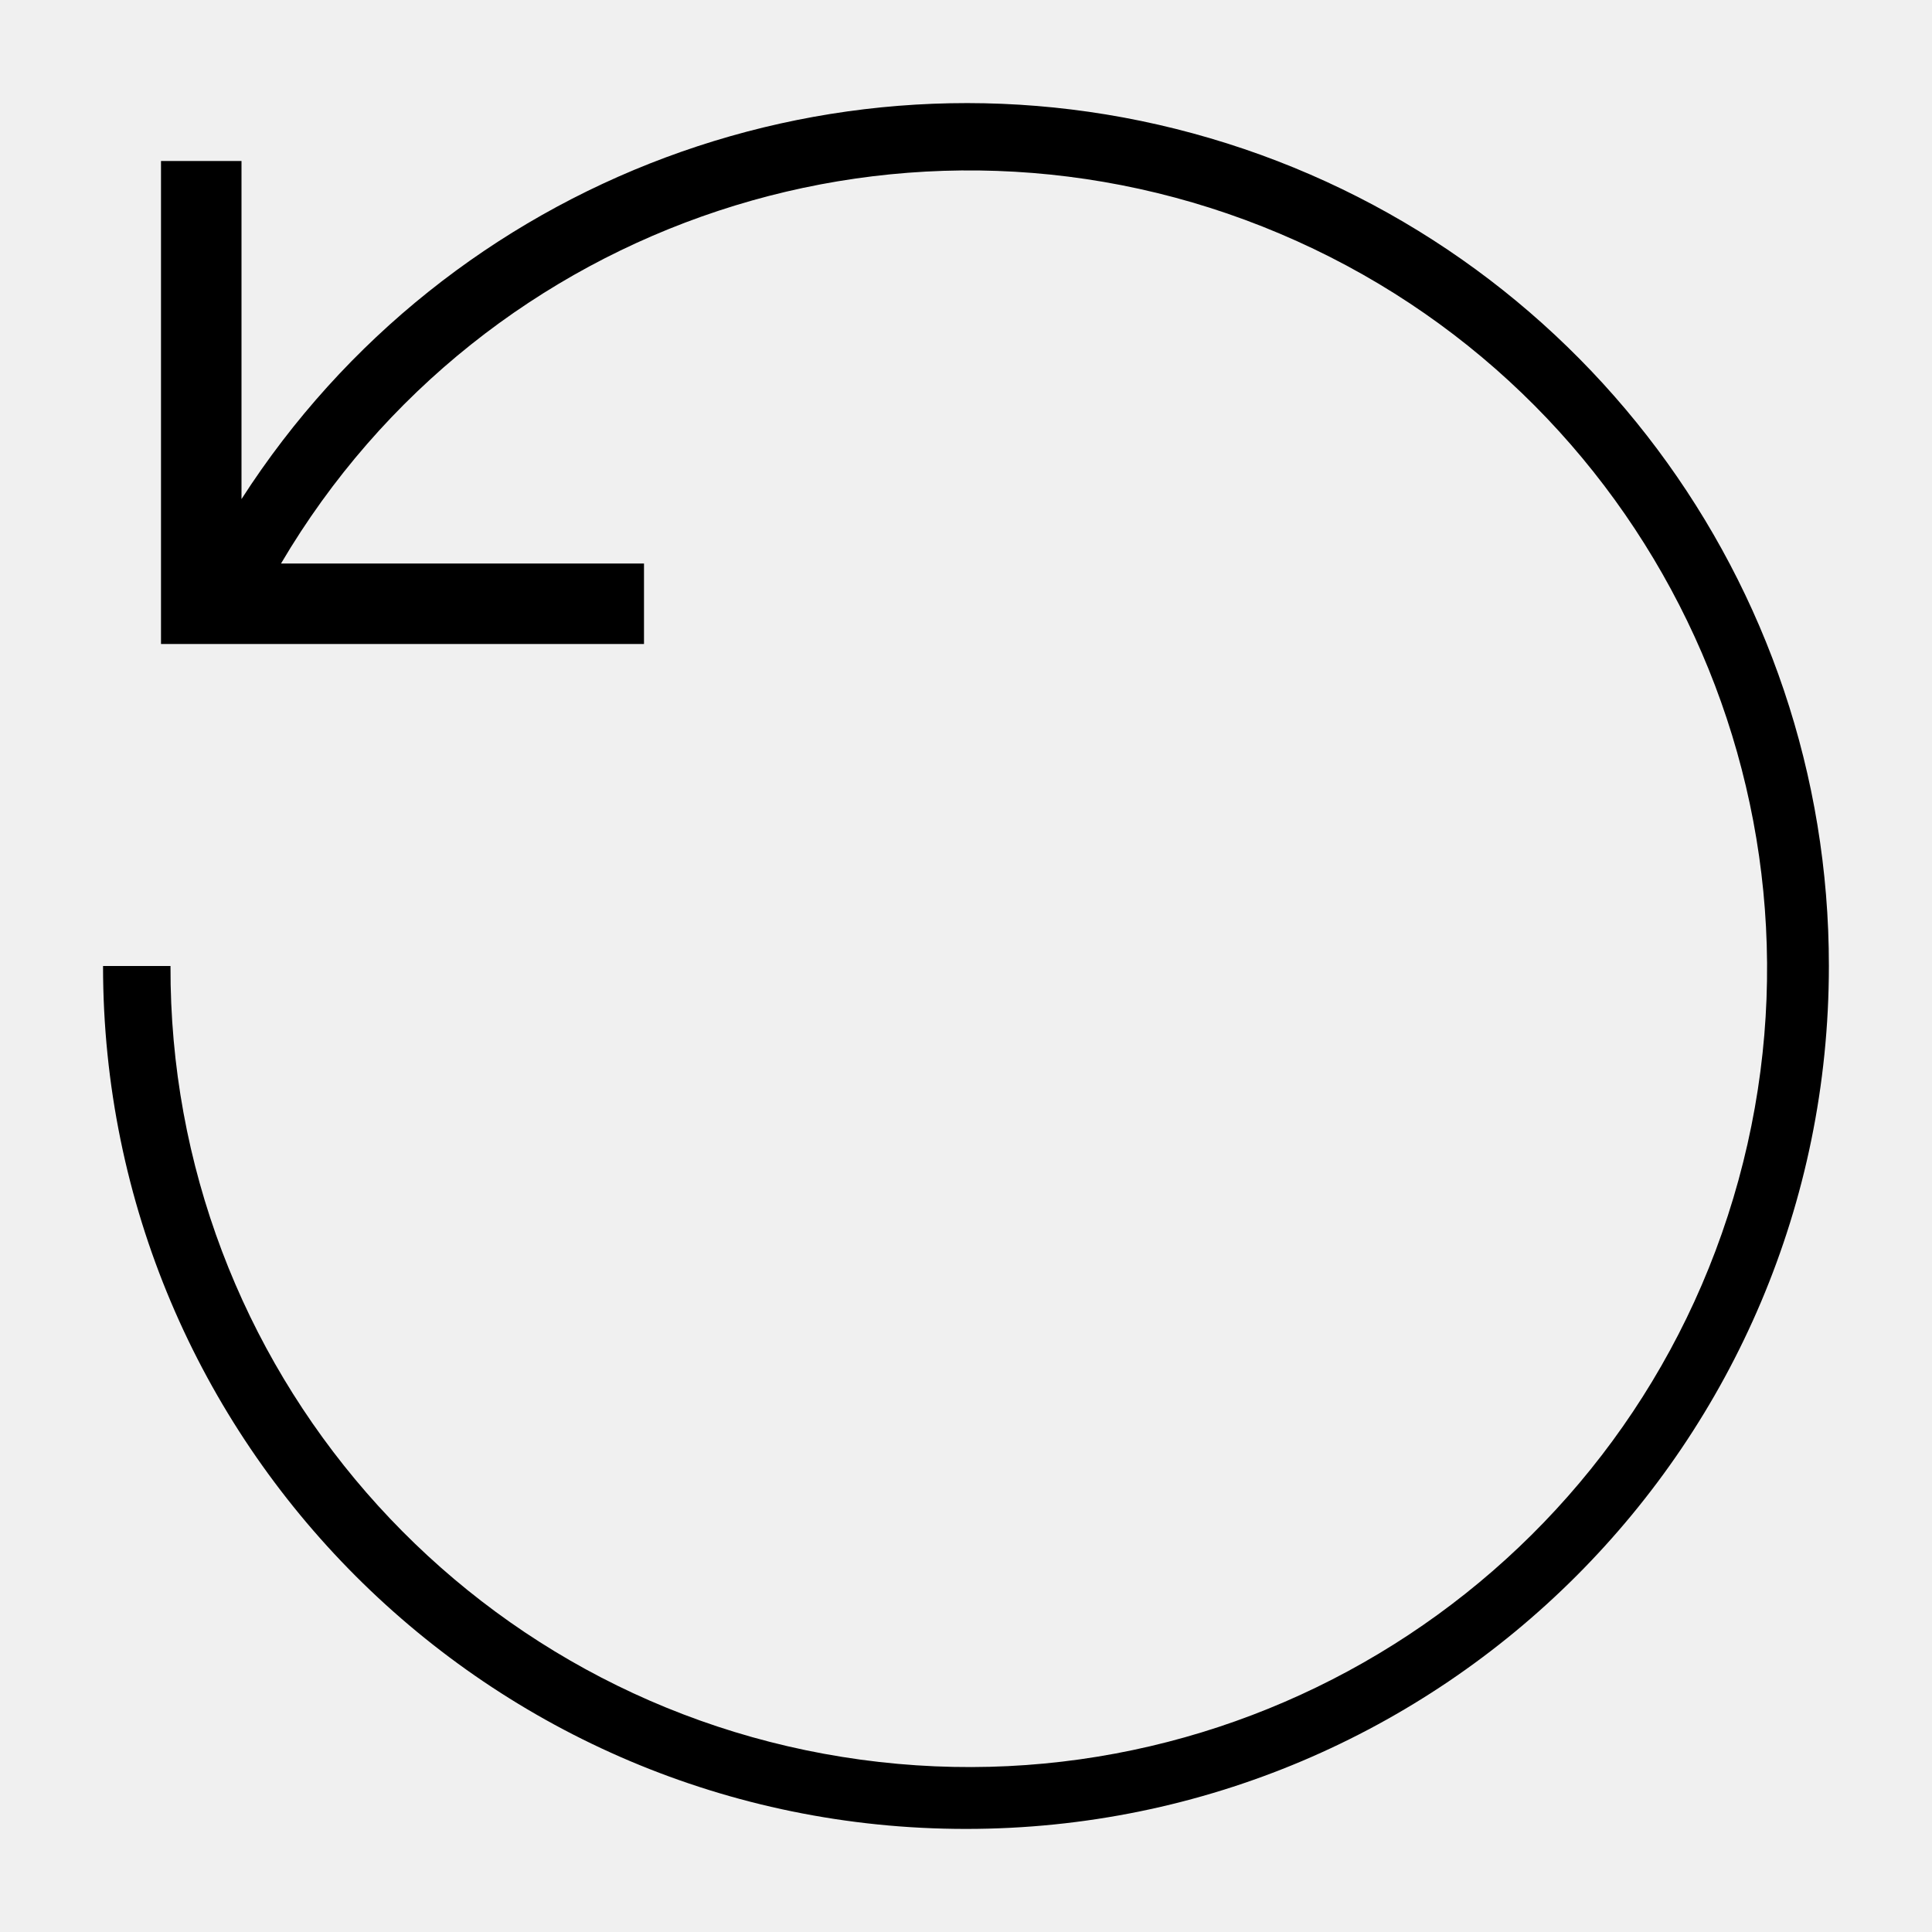
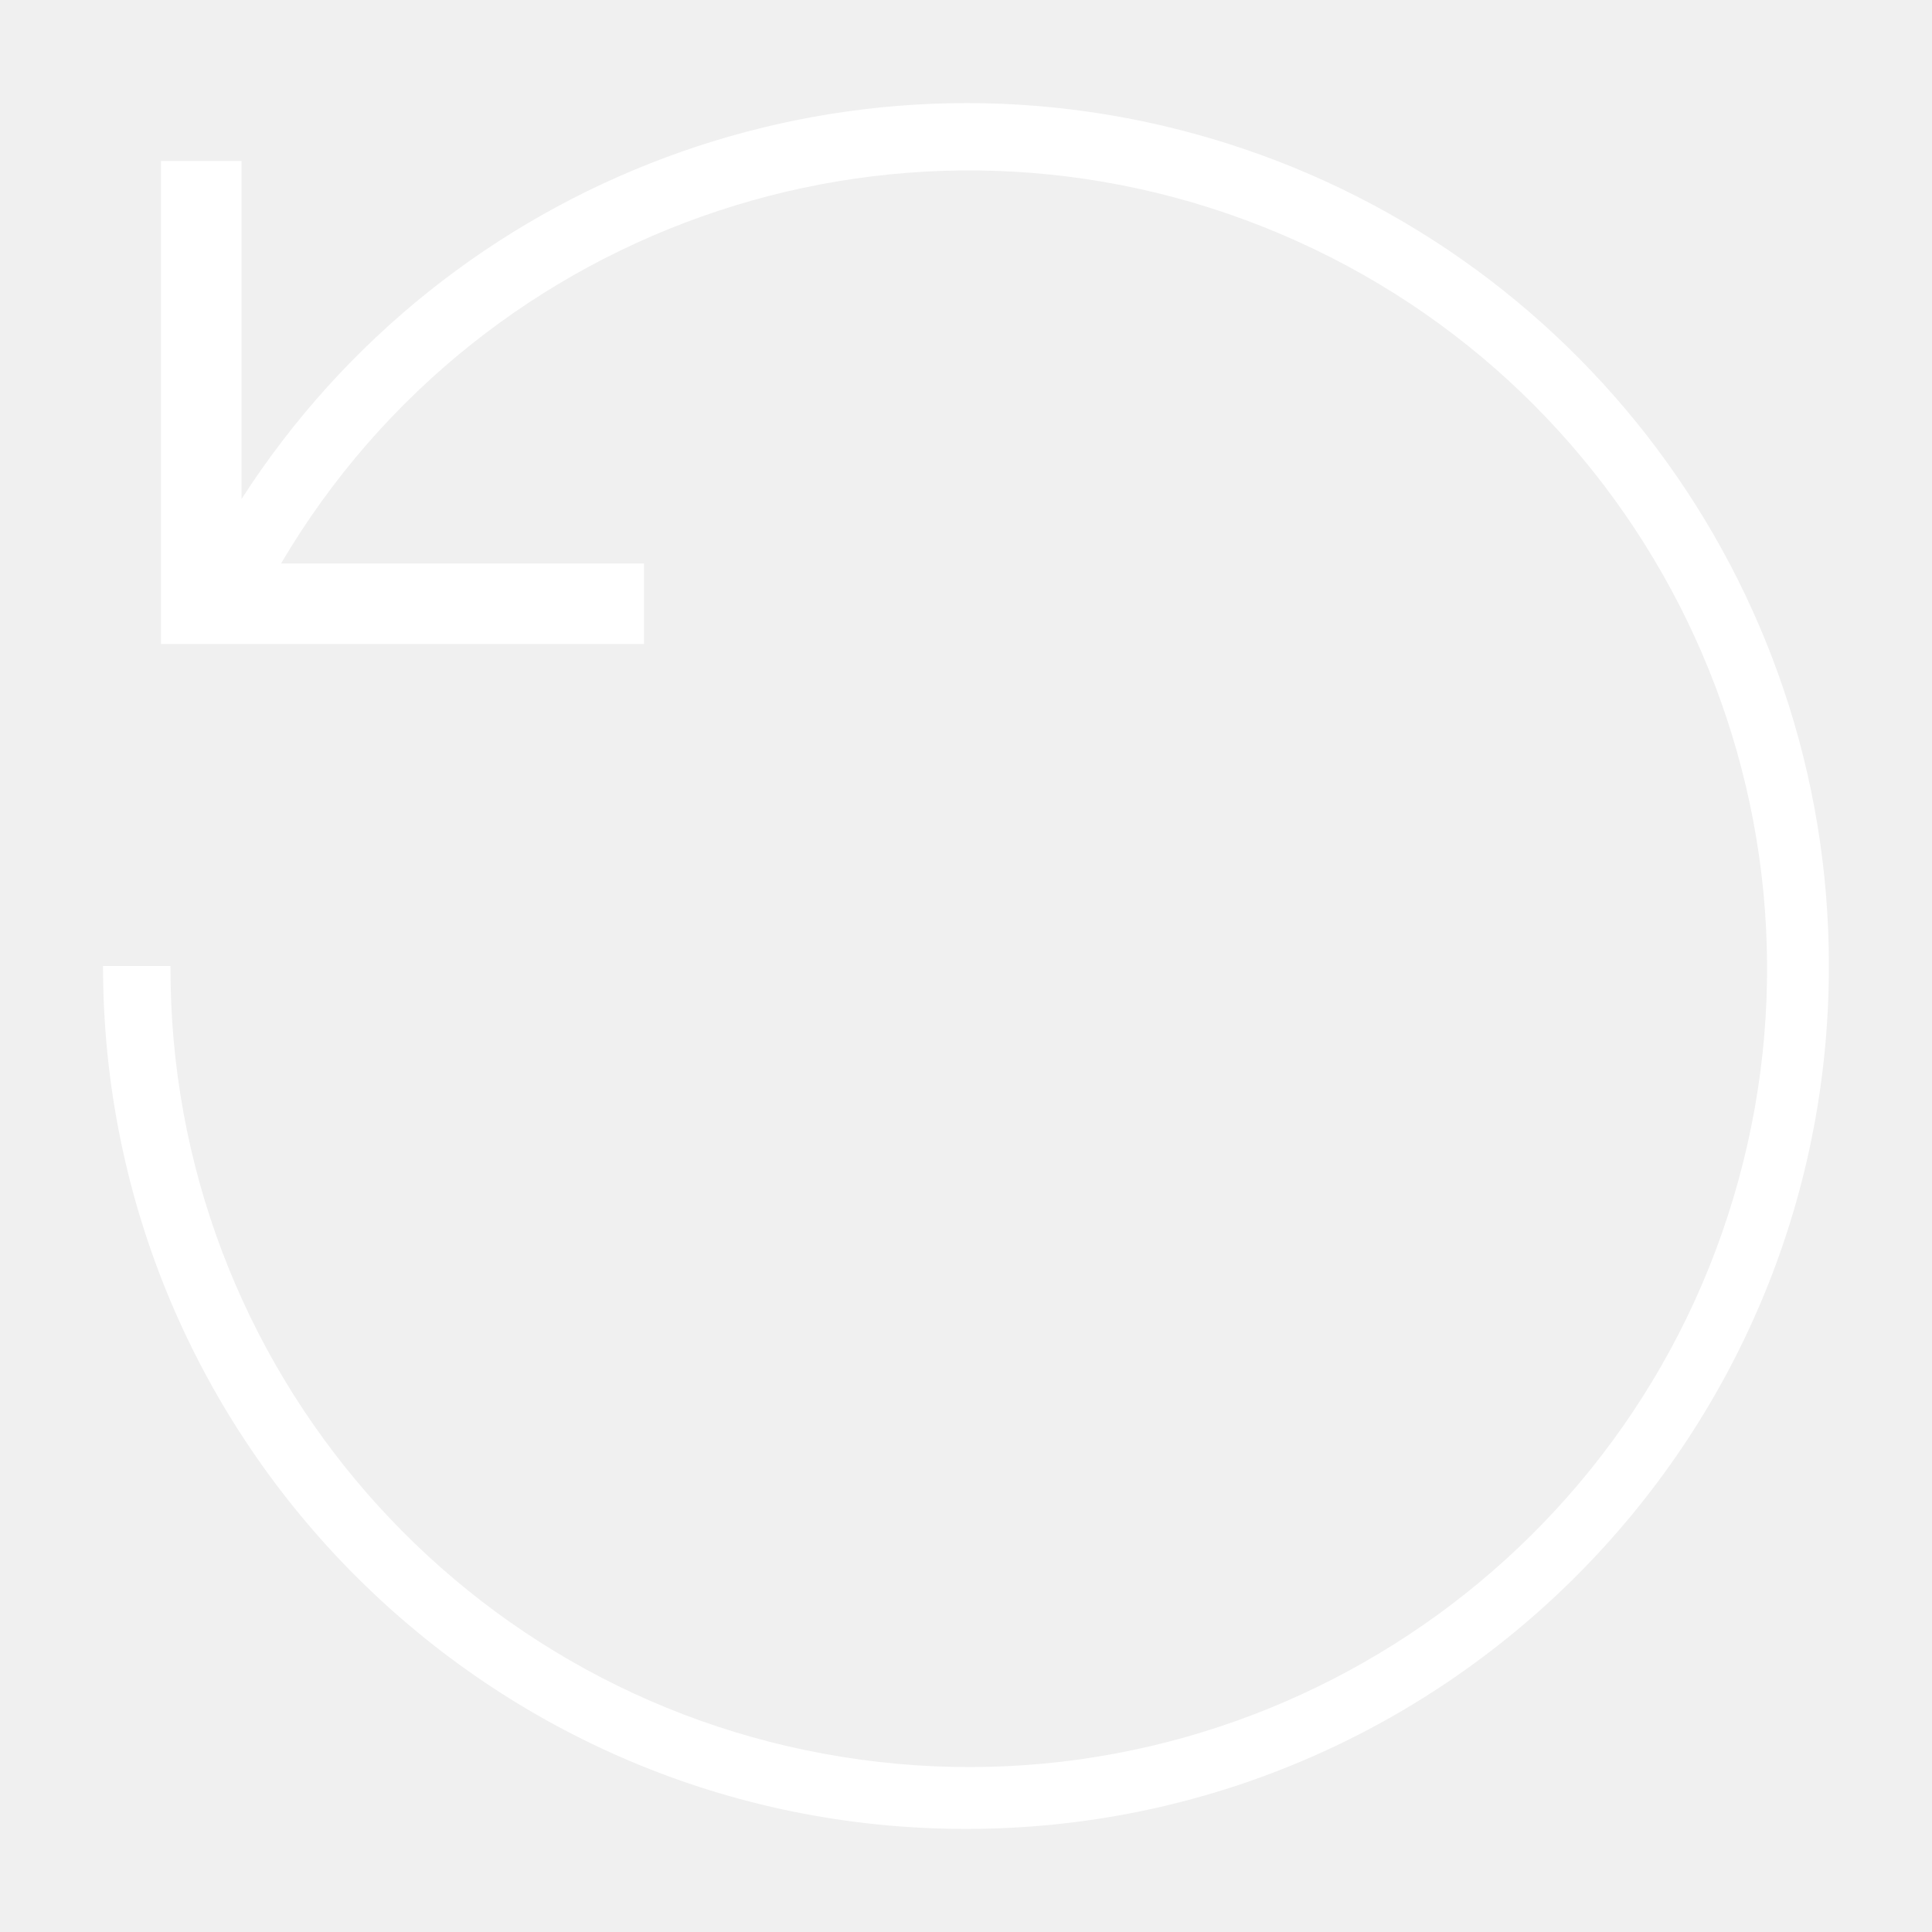
- <svg xmlns="http://www.w3.org/2000/svg" width="800px" height="800px" viewBox="0 0 24 24">
+ <svg xmlns="http://www.w3.org/2000/svg" width="800px" height="800px" viewBox="0 0 24 24" fill="#ffffff">
  <path d="M22.719 12A10.719 10.719 0 0 1 1.28 12h.838a9.916 9.916 0 1 0 1.373-5H8v1H2V2h1v4.2A10.71 10.71 0 0 1 22.719 12z" />
  <path fill="none" d="M0 0h24v24H0z" />
</svg>
